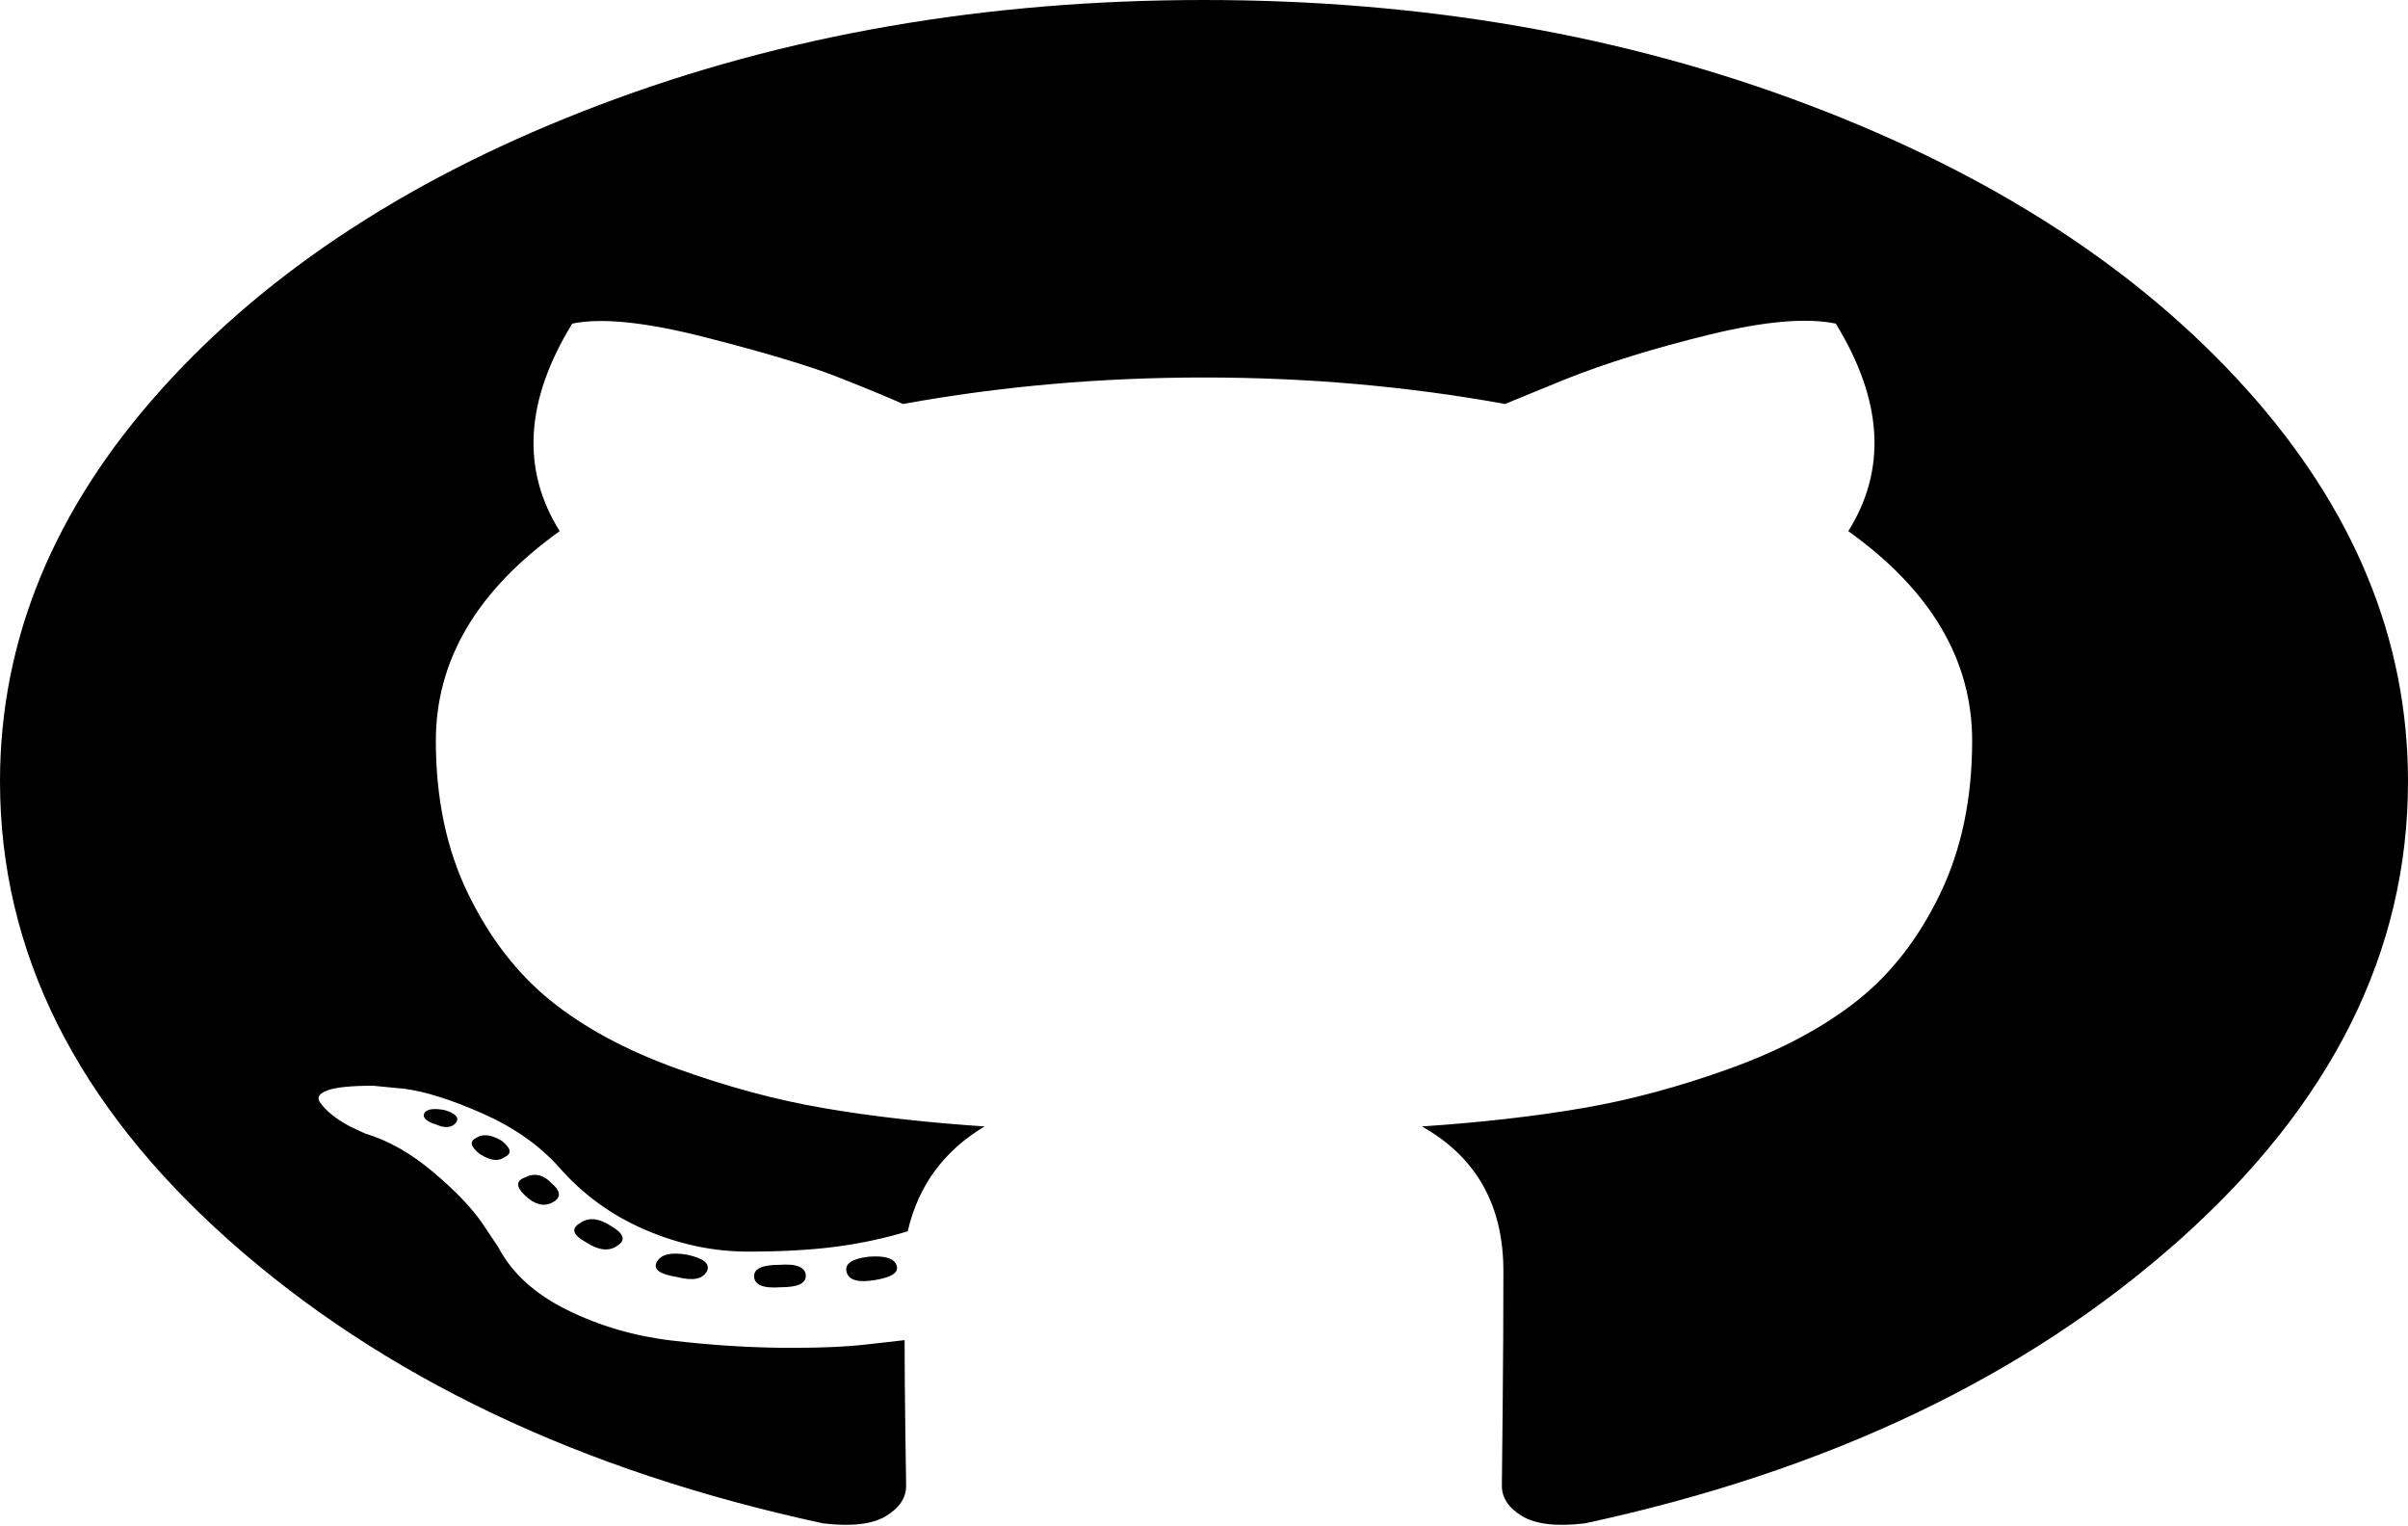
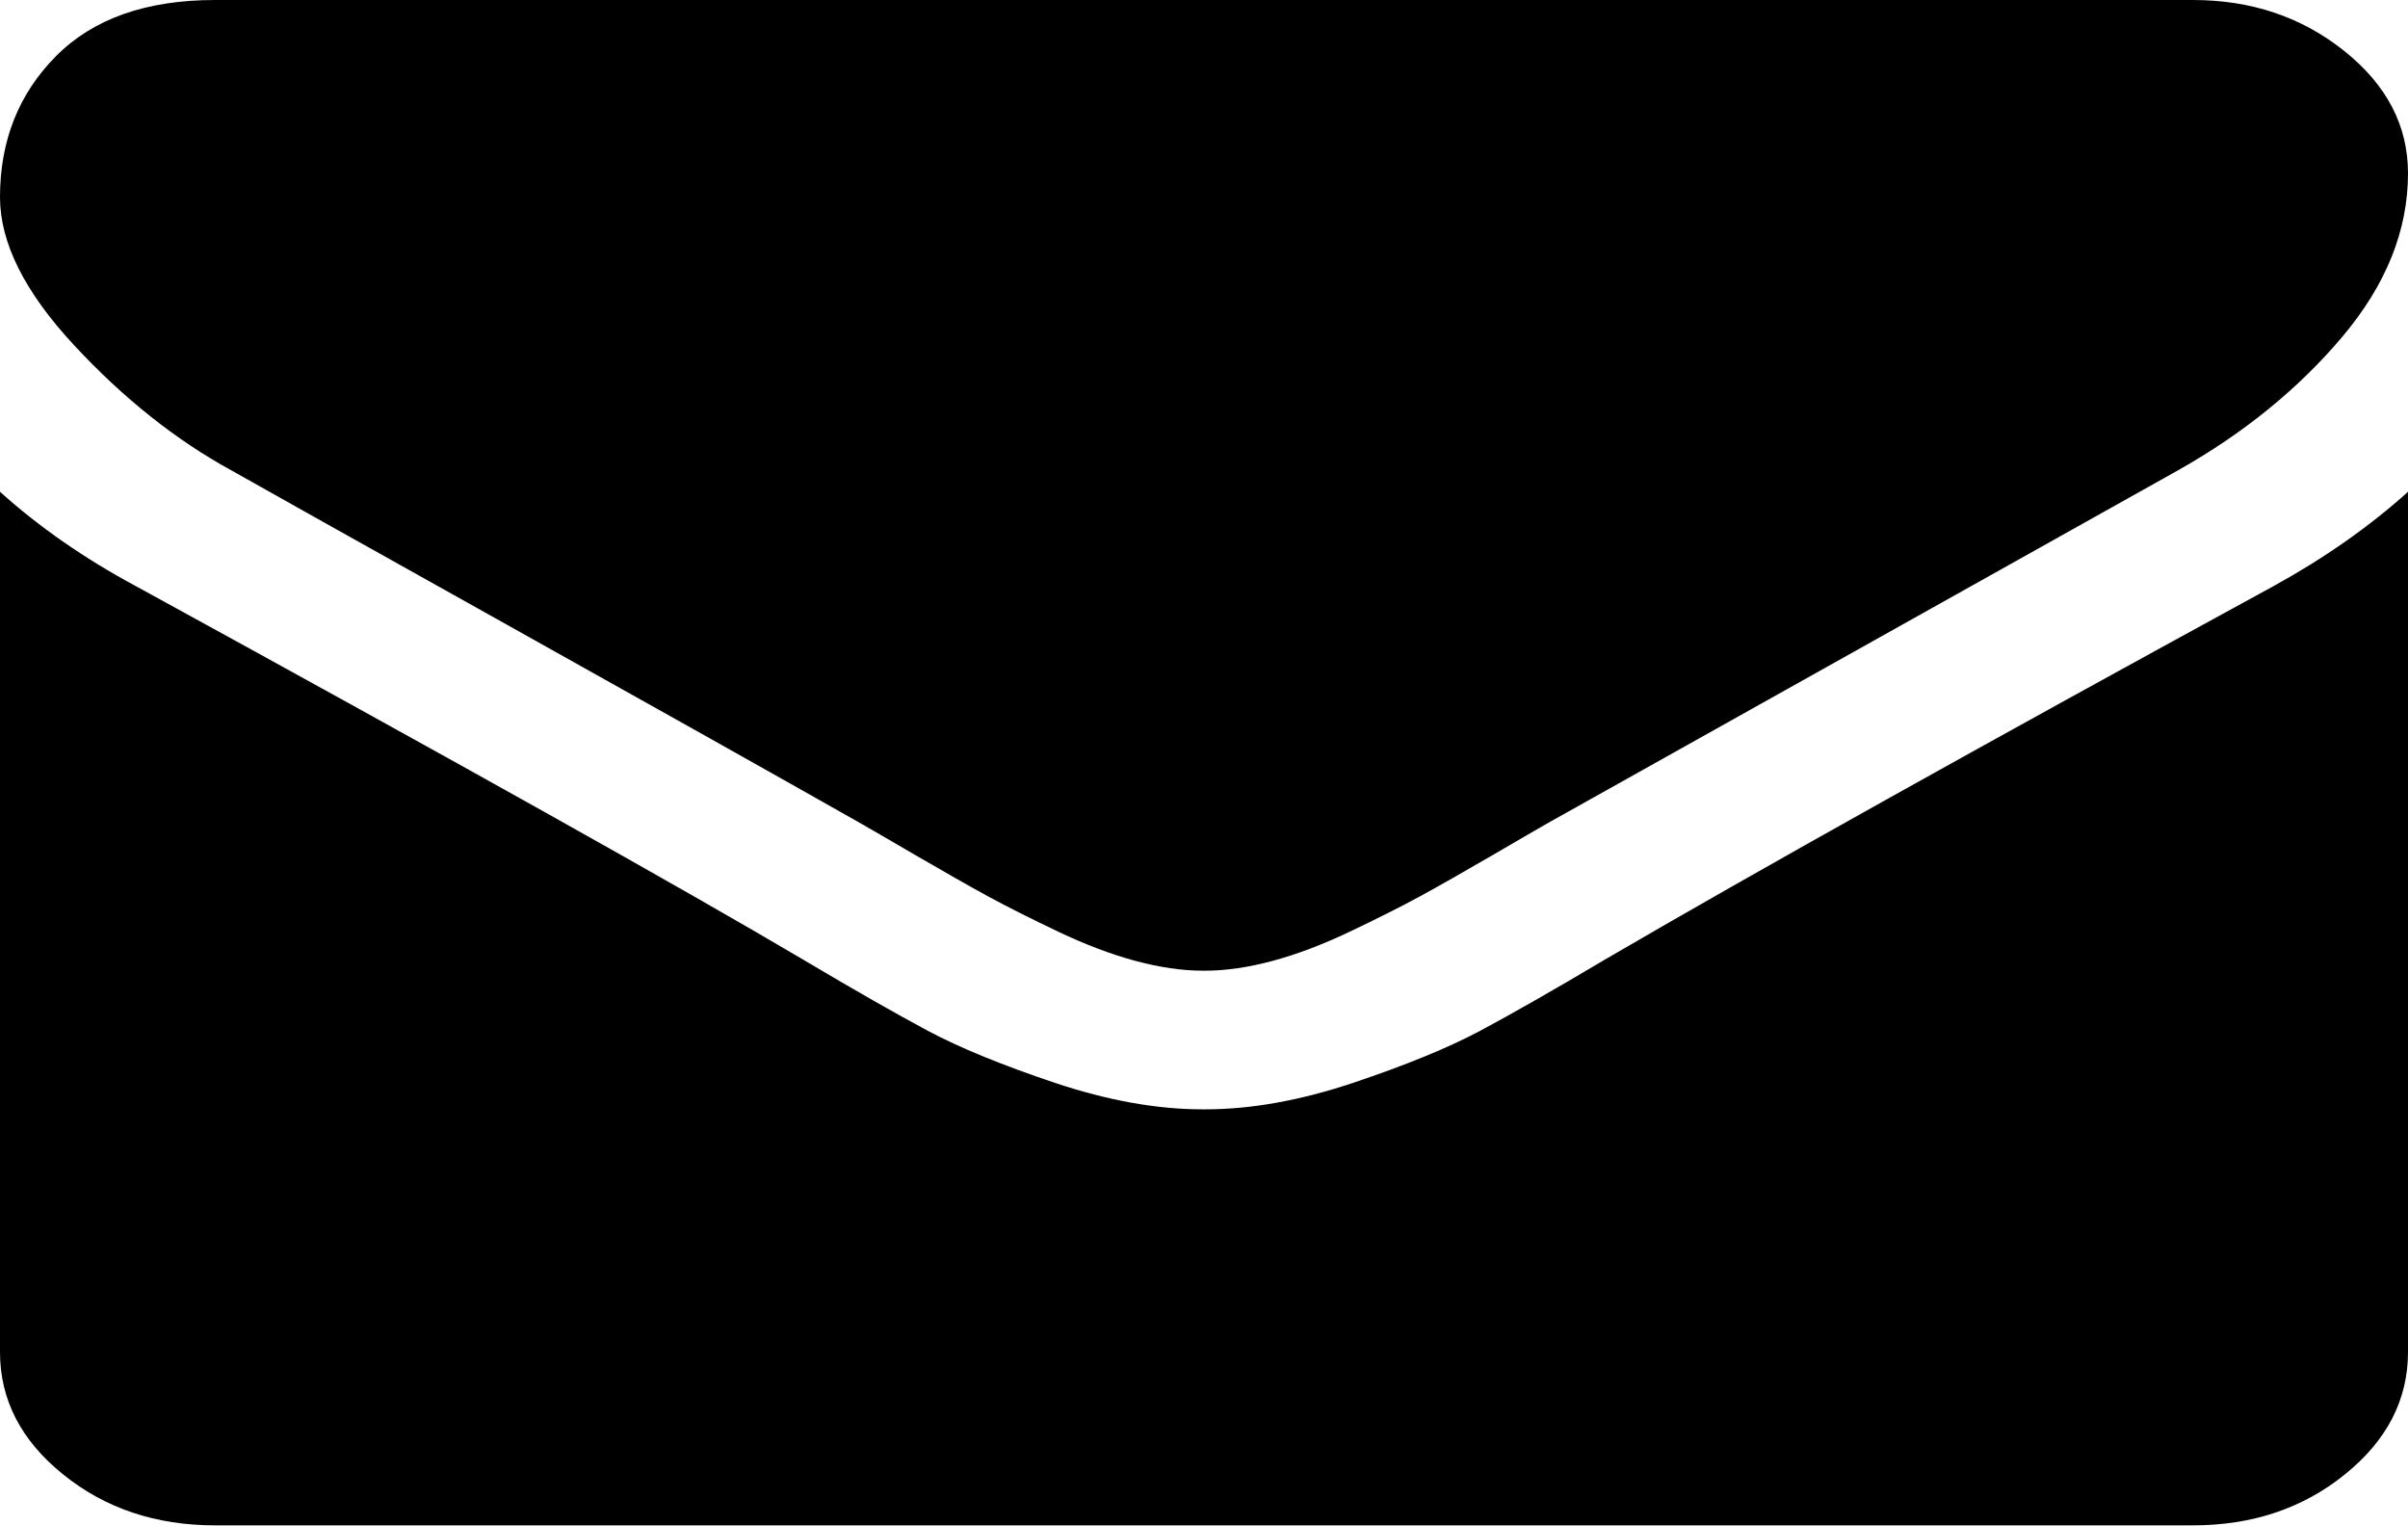
<svg xmlns="http://www.w3.org/2000/svg" version="1.1" width="30px" height="19px">
-   <g transform="matrix(1 0 0 1 -293 -6 )">
-     <path d="M 7.471 1.306  C 9.769 0.435  12.279 0  15 0  C 17.721 0  20.231 0.435  22.529 1.306  C 24.827 2.176  26.647 3.357  27.988 4.848  C 29.329 6.34  30 7.968  30 9.734  C 30 11.855  29.046 13.763  27.139 15.457  C 25.231 17.152  22.767 18.324  19.746 18.975  C 19.395 19.017  19.134 18.987  18.965 18.886  C 18.796 18.785  18.711 18.658  18.711 18.506  C 18.711 18.48  18.714 18.157  18.721 17.536  C 18.727 16.915  18.73 16.347  18.73 15.831  C 18.73 15.012  18.392 14.412  17.715 14.031  C 18.457 13.981  19.124 13.905  19.717 13.803  C 20.309 13.702  20.921 13.537  21.553 13.309  C 22.184 13.081  22.712 12.8  23.135 12.466  C 23.558 12.132  23.903 11.689  24.17 11.135  C 24.437 10.582  24.57 9.946  24.57 9.227  C 24.57 8.222  24.056 7.352  23.027 6.616  C 23.509 5.847  23.457 4.986  22.871 4.031  C 22.507 3.955  21.979 4.001  21.289 4.17  C 20.599 4.339  20 4.525  19.492 4.728  L 18.75 5.032  C 17.539 4.812  16.289 4.702  15 4.702  C 13.711 4.702  12.461 4.812  11.25 5.032  C 11.042 4.939  10.765 4.825  10.42 4.69  C 10.075 4.555  9.531 4.392  8.789 4.202  C 8.047 4.012  7.493 3.955  7.129 4.031  C 6.543 4.986  6.491 5.847  6.973 6.616  C 5.944 7.352  5.43 8.222  5.43 9.227  C 5.43 9.946  5.563 10.579  5.83 11.129  C 6.097 11.678  6.439 12.122  6.855 12.46  C 7.272 12.798  7.796 13.081  8.428 13.309  C 9.059 13.537  9.671 13.702  10.264 13.803  C 10.856 13.905  11.523 13.981  12.266 14.031  C 11.758 14.336  11.439 14.771  11.309 15.337  C 11.035 15.421  10.742 15.485  10.43 15.527  C 10.117 15.569  9.746 15.59  9.316 15.59  C 8.887 15.59  8.46 15.5  8.037 15.318  C 7.614 15.136  7.253 14.872  6.953 14.526  C 6.706 14.255  6.39 14.036  6.006 13.867  C 5.622 13.698  5.299 13.596  5.039 13.562  L 4.648 13.524  C 4.375 13.524  4.186 13.543  4.082 13.581  C 3.978 13.619  3.945 13.668  3.984 13.727  C 4.023 13.786  4.082 13.845  4.16 13.905  C 4.238 13.964  4.323 14.014  4.414 14.057  L 4.551 14.12  C 4.837 14.205  5.12 14.365  5.4 14.602  C 5.68 14.838  5.885 15.054  6.016 15.248  L 6.211 15.54  C 6.38 15.861  6.667 16.121  7.07 16.319  C 7.474 16.518  7.91 16.645  8.379 16.699  C 8.848 16.754  9.3 16.784  9.736 16.788  C 10.173 16.792  10.534 16.778  10.82 16.744  L 11.27 16.693  C 11.27 17.014  11.273 17.388  11.279 17.815  C 11.286 18.242  11.289 18.472  11.289 18.506  C 11.289 18.658  11.204 18.785  11.035 18.886  C 10.866 18.987  10.605 19.017  10.254 18.975  C 7.233 18.324  4.769 17.152  2.861 15.457  C 0.954 13.763  0 11.855  0 9.734  C 0 7.968  0.671 6.34  2.012 4.848  C 3.353 3.357  5.173 2.176  7.471 1.306  Z M 5.43 14.006  C 5.547 14.057  5.632 14.048  5.684 13.981  C 5.723 13.922  5.677 13.871  5.547 13.829  C 5.417 13.803  5.332 13.812  5.293 13.854  C 5.254 13.913  5.299 13.964  5.43 14.006  Z M 5.977 14.374  C 6.107 14.458  6.211 14.471  6.289 14.412  C 6.38 14.369  6.367 14.302  6.25 14.209  C 6.12 14.133  6.016 14.12  5.938 14.171  C 5.846 14.213  5.859 14.281  5.977 14.374  Z M 6.543 14.893  C 6.66 15.003  6.771 15.033  6.875 14.982  C 6.992 14.923  6.992 14.843  6.875 14.741  C 6.771 14.631  6.66 14.606  6.543 14.665  C 6.426 14.707  6.426 14.783  6.543 14.893  Z M 7.305 15.476  C 7.461 15.578  7.591 15.59  7.695 15.514  C 7.799 15.447  7.773 15.366  7.617 15.274  C 7.461 15.172  7.331 15.159  7.227 15.235  C 7.109 15.303  7.135 15.383  7.305 15.476  Z M 8.438 15.907  C 8.633 15.958  8.757 15.933  8.809 15.831  C 8.848 15.738  8.763 15.671  8.555 15.628  C 8.359 15.595  8.236 15.624  8.184 15.717  C 8.132 15.81  8.216 15.873  8.438 15.907  Z M 9.727 16.034  C 9.935 16.034  10.039 15.988  10.039 15.895  C 10.039 15.785  9.928 15.738  9.707 15.755  C 9.499 15.755  9.395 15.802  9.395 15.895  C 9.395 16.004  9.505 16.051  9.727 16.034  Z M 10.898 15.945  C 11.107 15.911  11.198 15.852  11.172 15.768  C 11.146 15.675  11.029 15.637  10.82 15.654  C 10.612 15.679  10.521 15.742  10.547 15.844  C 10.573 15.945  10.69 15.979  10.898 15.945  Z " fill-rule="nonzero" fill="#000000" stroke="none" transform="matrix(1 0 0 1 293 6 )" />
+   <g transform="matrix(1 0 0 1 -40 -6 )">
+     <path d="M 28.326 7.3  C 28.962 6.95  29.52 6.558  30 6.126  L 30 16.841  C 30 17.435  29.738 17.943  29.213 18.366  C 28.689 18.789  28.058 19  27.321 19  L 2.679 19  C 1.942 19  1.311 18.789  0.787 18.366  C 0.262 17.943  0 17.435  0 16.841  L 0 6.126  C 0.491 6.567  1.055 6.959  1.691 7.3  C 5.731 9.513  8.504 11.065  10.011 11.956  C 10.647 12.334  11.164 12.628  11.56 12.84  C 11.956 13.051  12.483 13.267  13.142 13.488  C 13.8 13.708  14.414 13.818  14.983 13.818  L 15 13.818  L 15.017 13.818  C 15.586 13.818  16.2 13.708  16.858 13.488  C 17.517 13.267  18.044 13.051  18.44 12.84  C 18.836 12.628  19.353 12.334  19.989 11.956  C 21.886 10.849  24.665 9.298  28.326 7.3  Z M 29.205 0.634  C 29.735 1.057  30 1.565  30 2.159  C 30 2.87  29.727 3.549  29.18 4.197  C 28.633 4.844  27.952 5.398  27.137 5.857  C 22.941 8.205  20.329 9.666  19.302 10.242  C 19.191 10.305  18.954 10.442  18.591 10.654  C 18.228 10.865  17.927 11.036  17.687 11.167  C 17.447 11.297  17.157 11.443  16.816 11.605  C 16.476 11.767  16.155 11.888  15.854 11.969  C 15.552 12.05  15.273 12.091  15.017 12.091  L 15 12.091  L 14.983 12.091  C 14.727 12.091  14.448 12.05  14.146 11.969  C 13.845 11.888  13.524 11.767  13.184 11.605  C 12.843 11.443  12.553 11.297  12.313 11.167  C 12.073 11.036  11.772 10.865  11.409 10.654  C 11.046 10.442  10.809 10.305  10.698 10.242  C 9.682 9.666  8.22 8.846  6.311 7.779  C 4.403 6.713  3.259 6.072  2.879 5.857  C 2.188 5.479  1.535 4.959  0.921 4.298  C 0.307 3.637  0 3.023  0 2.456  C 0 1.754  0.232 1.17  0.695 0.702  C 1.158 0.234  1.819 0  2.679 0  L 27.321 0  C 28.047 0  28.675 0.211  29.205 0.634  Z " fill-rule="nonzero" fill="#000000" stroke="none" transform="matrix(1 0 0 1 40 6 )" />
  </g>
</svg>
